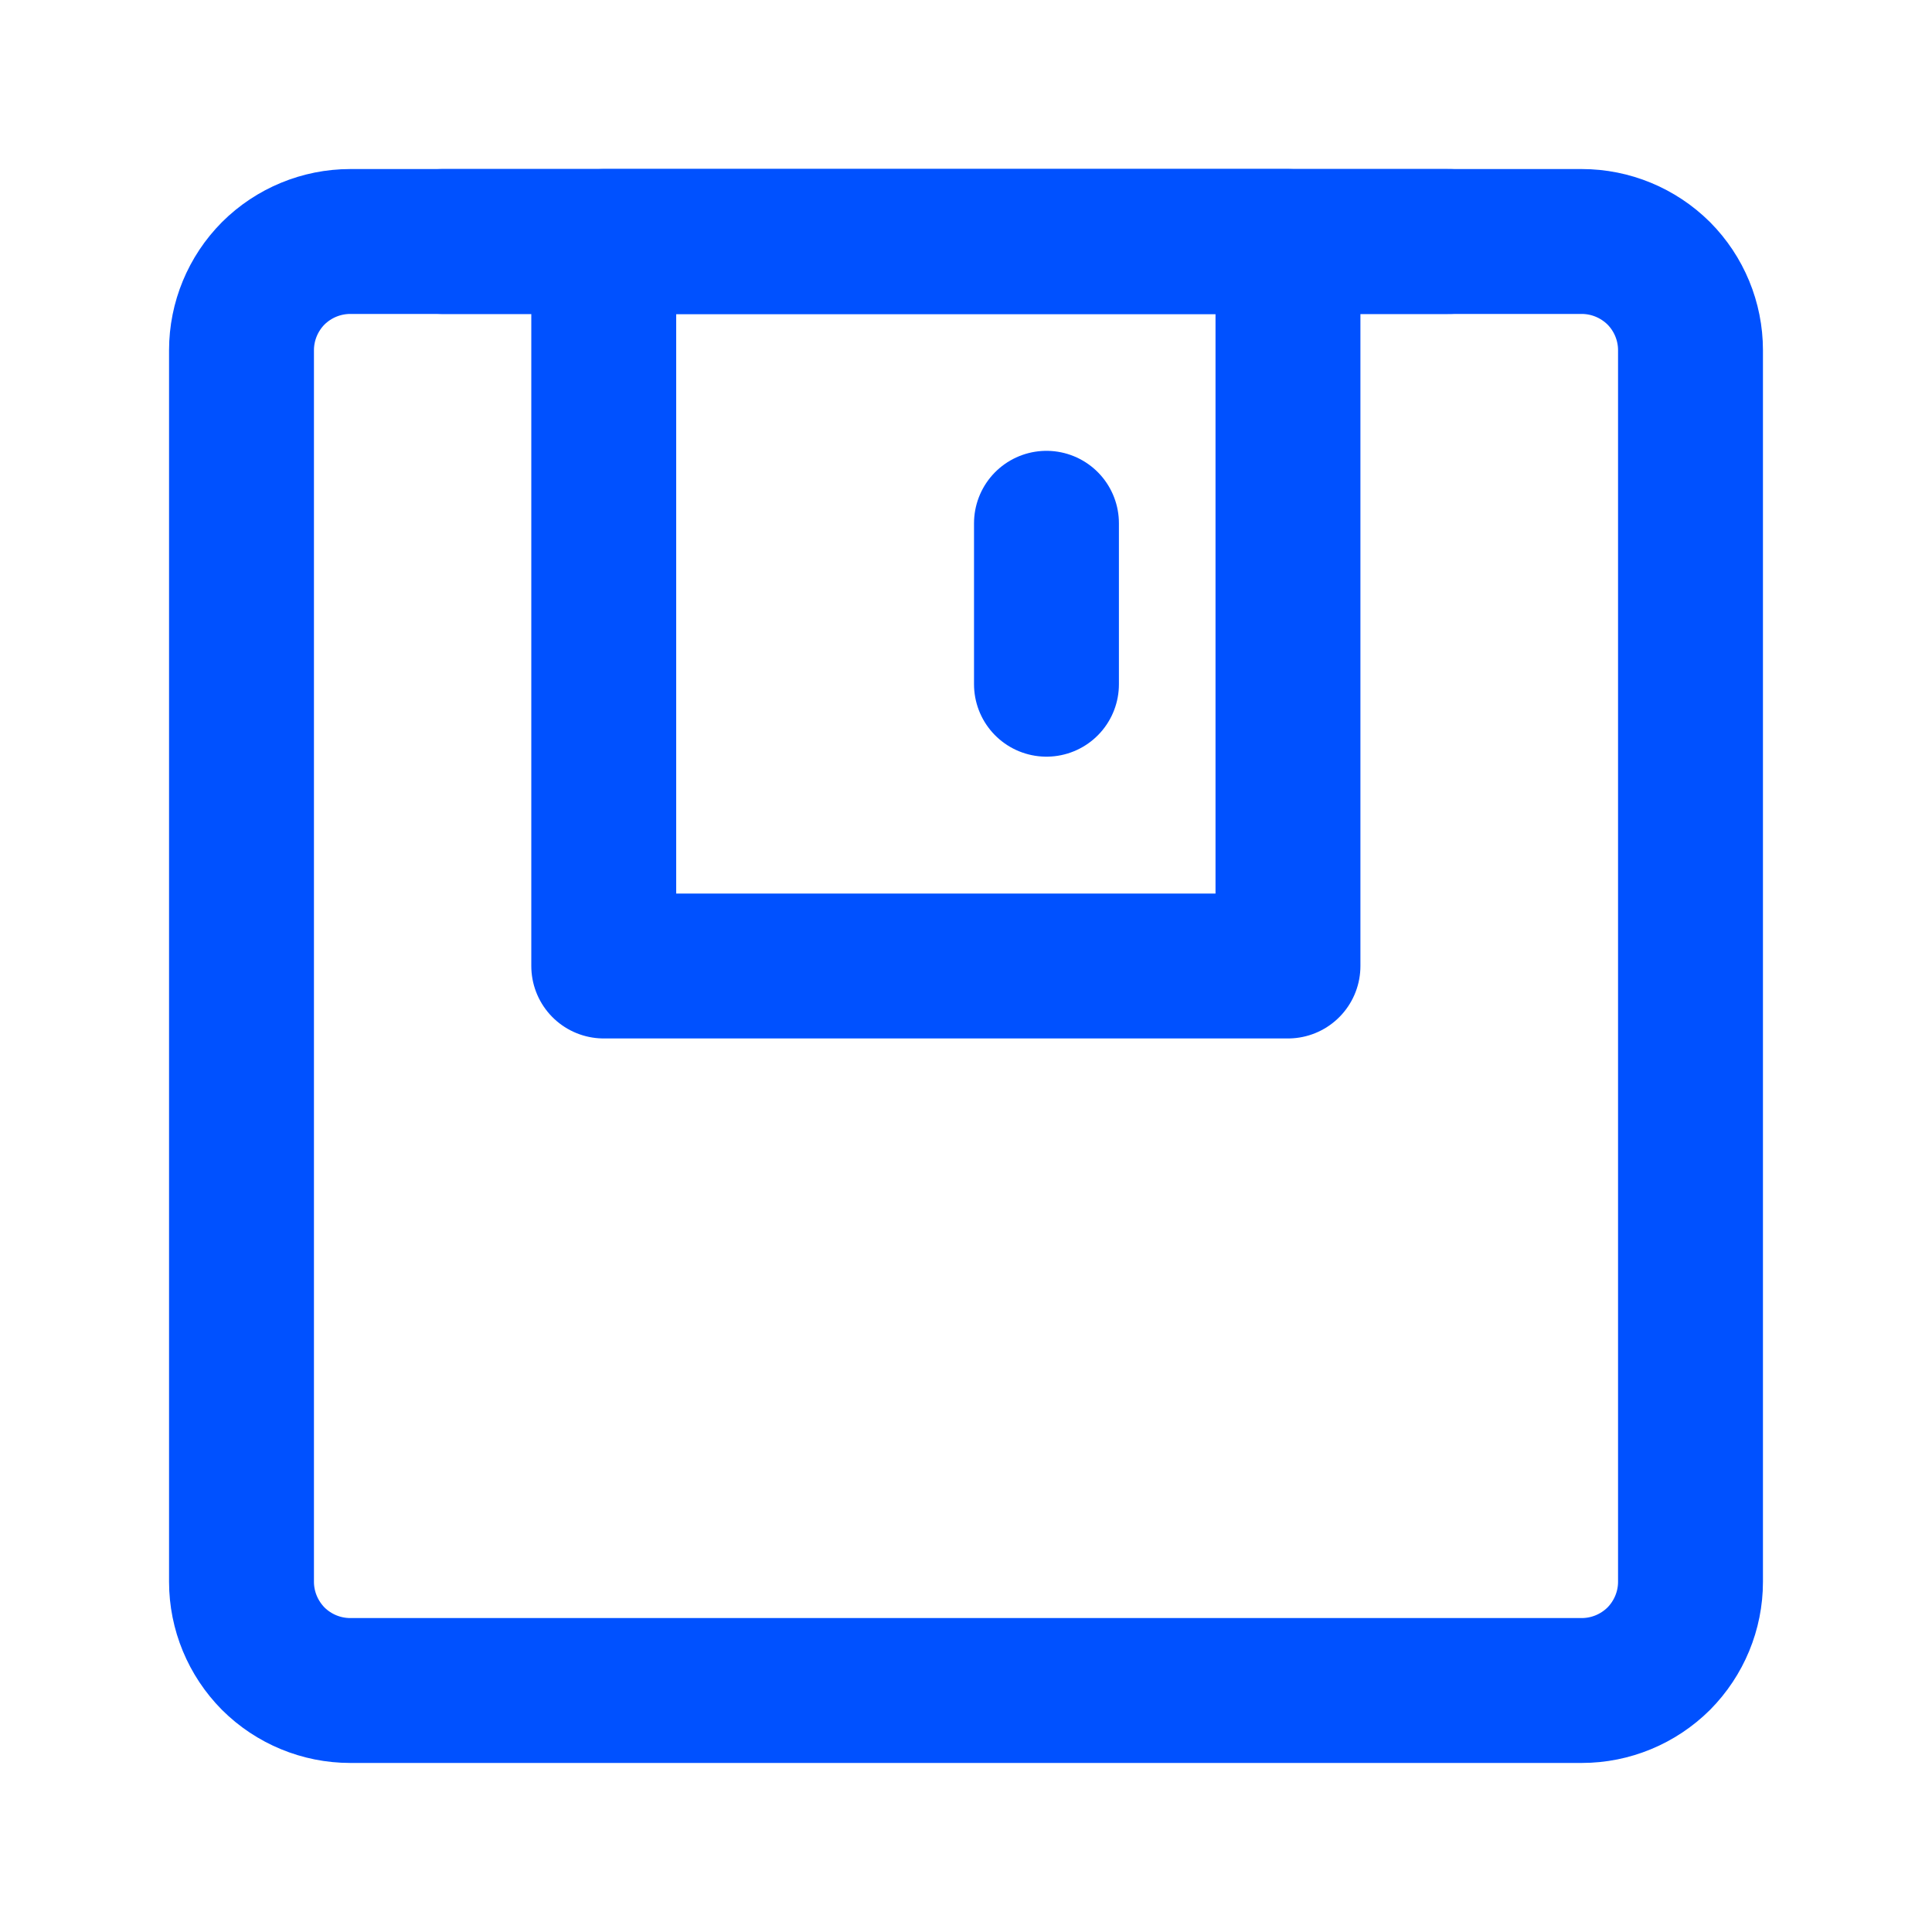
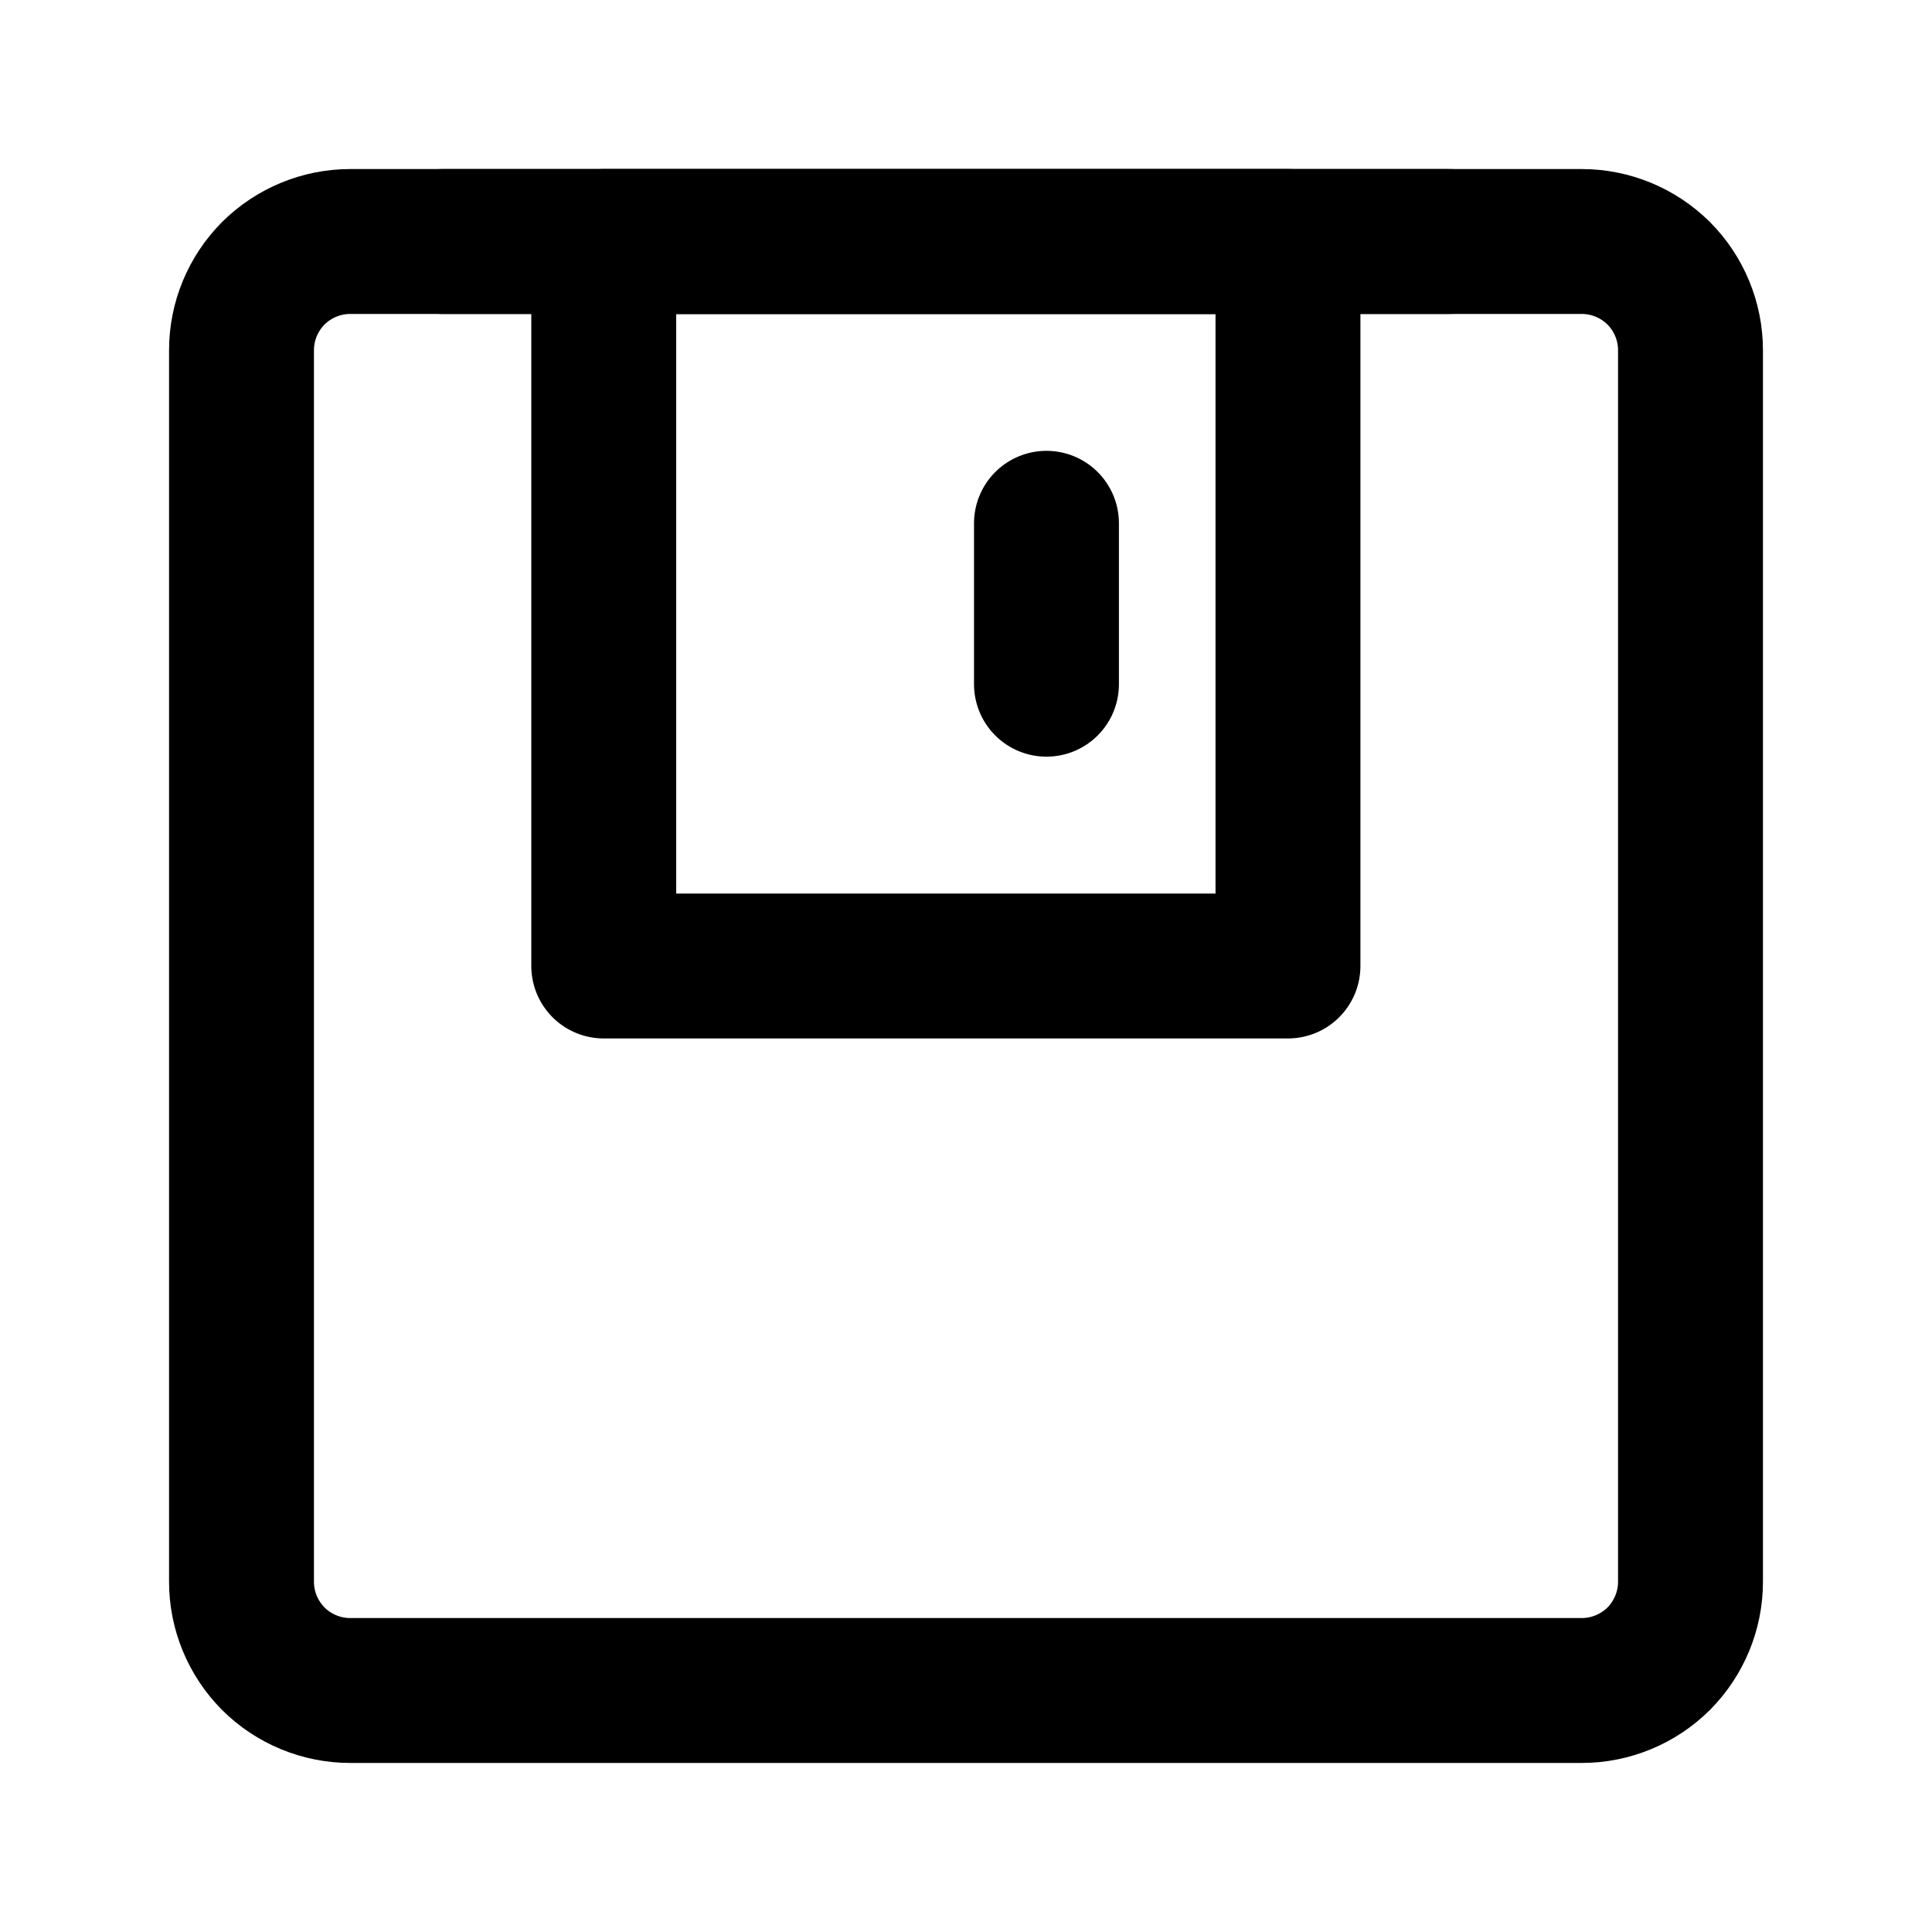
<svg xmlns="http://www.w3.org/2000/svg" width="20" height="20" viewBox="0 0 20 20" fill="none">
-   <path d="M16.375 2.5H3.625C3.327 2.5 3.04 2.619 2.829 2.829C2.619 3.04 2.5 3.327 2.5 3.625V16.375C2.5 16.673 2.619 16.959 2.829 17.171C3.04 17.381 3.327 17.5 3.625 17.5H16.375C16.673 17.5 16.959 17.381 17.171 17.171C17.381 16.959 17.5 16.673 17.5 16.375V3.625C17.5 3.327 17.381 3.04 17.171 2.829C16.959 2.619 16.673 2.5 16.375 2.5Z" stroke="#0051FF" stroke-width="1.5" stroke-linejoin="round" />
-   <path d="M13.333 2.5V10H6.25V2.5H13.333Z" stroke="#0051FF" stroke-width="1.5" stroke-linejoin="round" />
-   <path d="M10.833 5.417V7.083M4.582 2.5H15" stroke="#0051FF" stroke-width="1.5" stroke-linecap="round" />
+   <path d="M16.375 2.5H3.625C3.327 2.5 3.04 2.619 2.829 2.829C2.619 3.04 2.5 3.327 2.5 3.625V16.375C2.5 16.673 2.619 16.959 2.829 17.171C3.04 17.381 3.327 17.5 3.625 17.5H16.375C16.673 17.5 16.959 17.381 17.171 17.171C17.381 16.959 17.5 16.673 17.5 16.375V3.625C17.5 3.327 17.381 3.04 17.171 2.829C16.959 2.619 16.673 2.5 16.375 2.5Z" stroke="currentColor" stroke-width="1.5" stroke-linejoin="round" />
+   <path d="M13.333 2.5V10H6.25V2.5H13.333Z" stroke="currentColor" stroke-width="1.5" stroke-linejoin="round" />
+   <path d="M10.833 5.417V7.083M4.582 2.5H15" stroke="currentColor" stroke-width="1.5" stroke-linecap="round" />
</svg>
